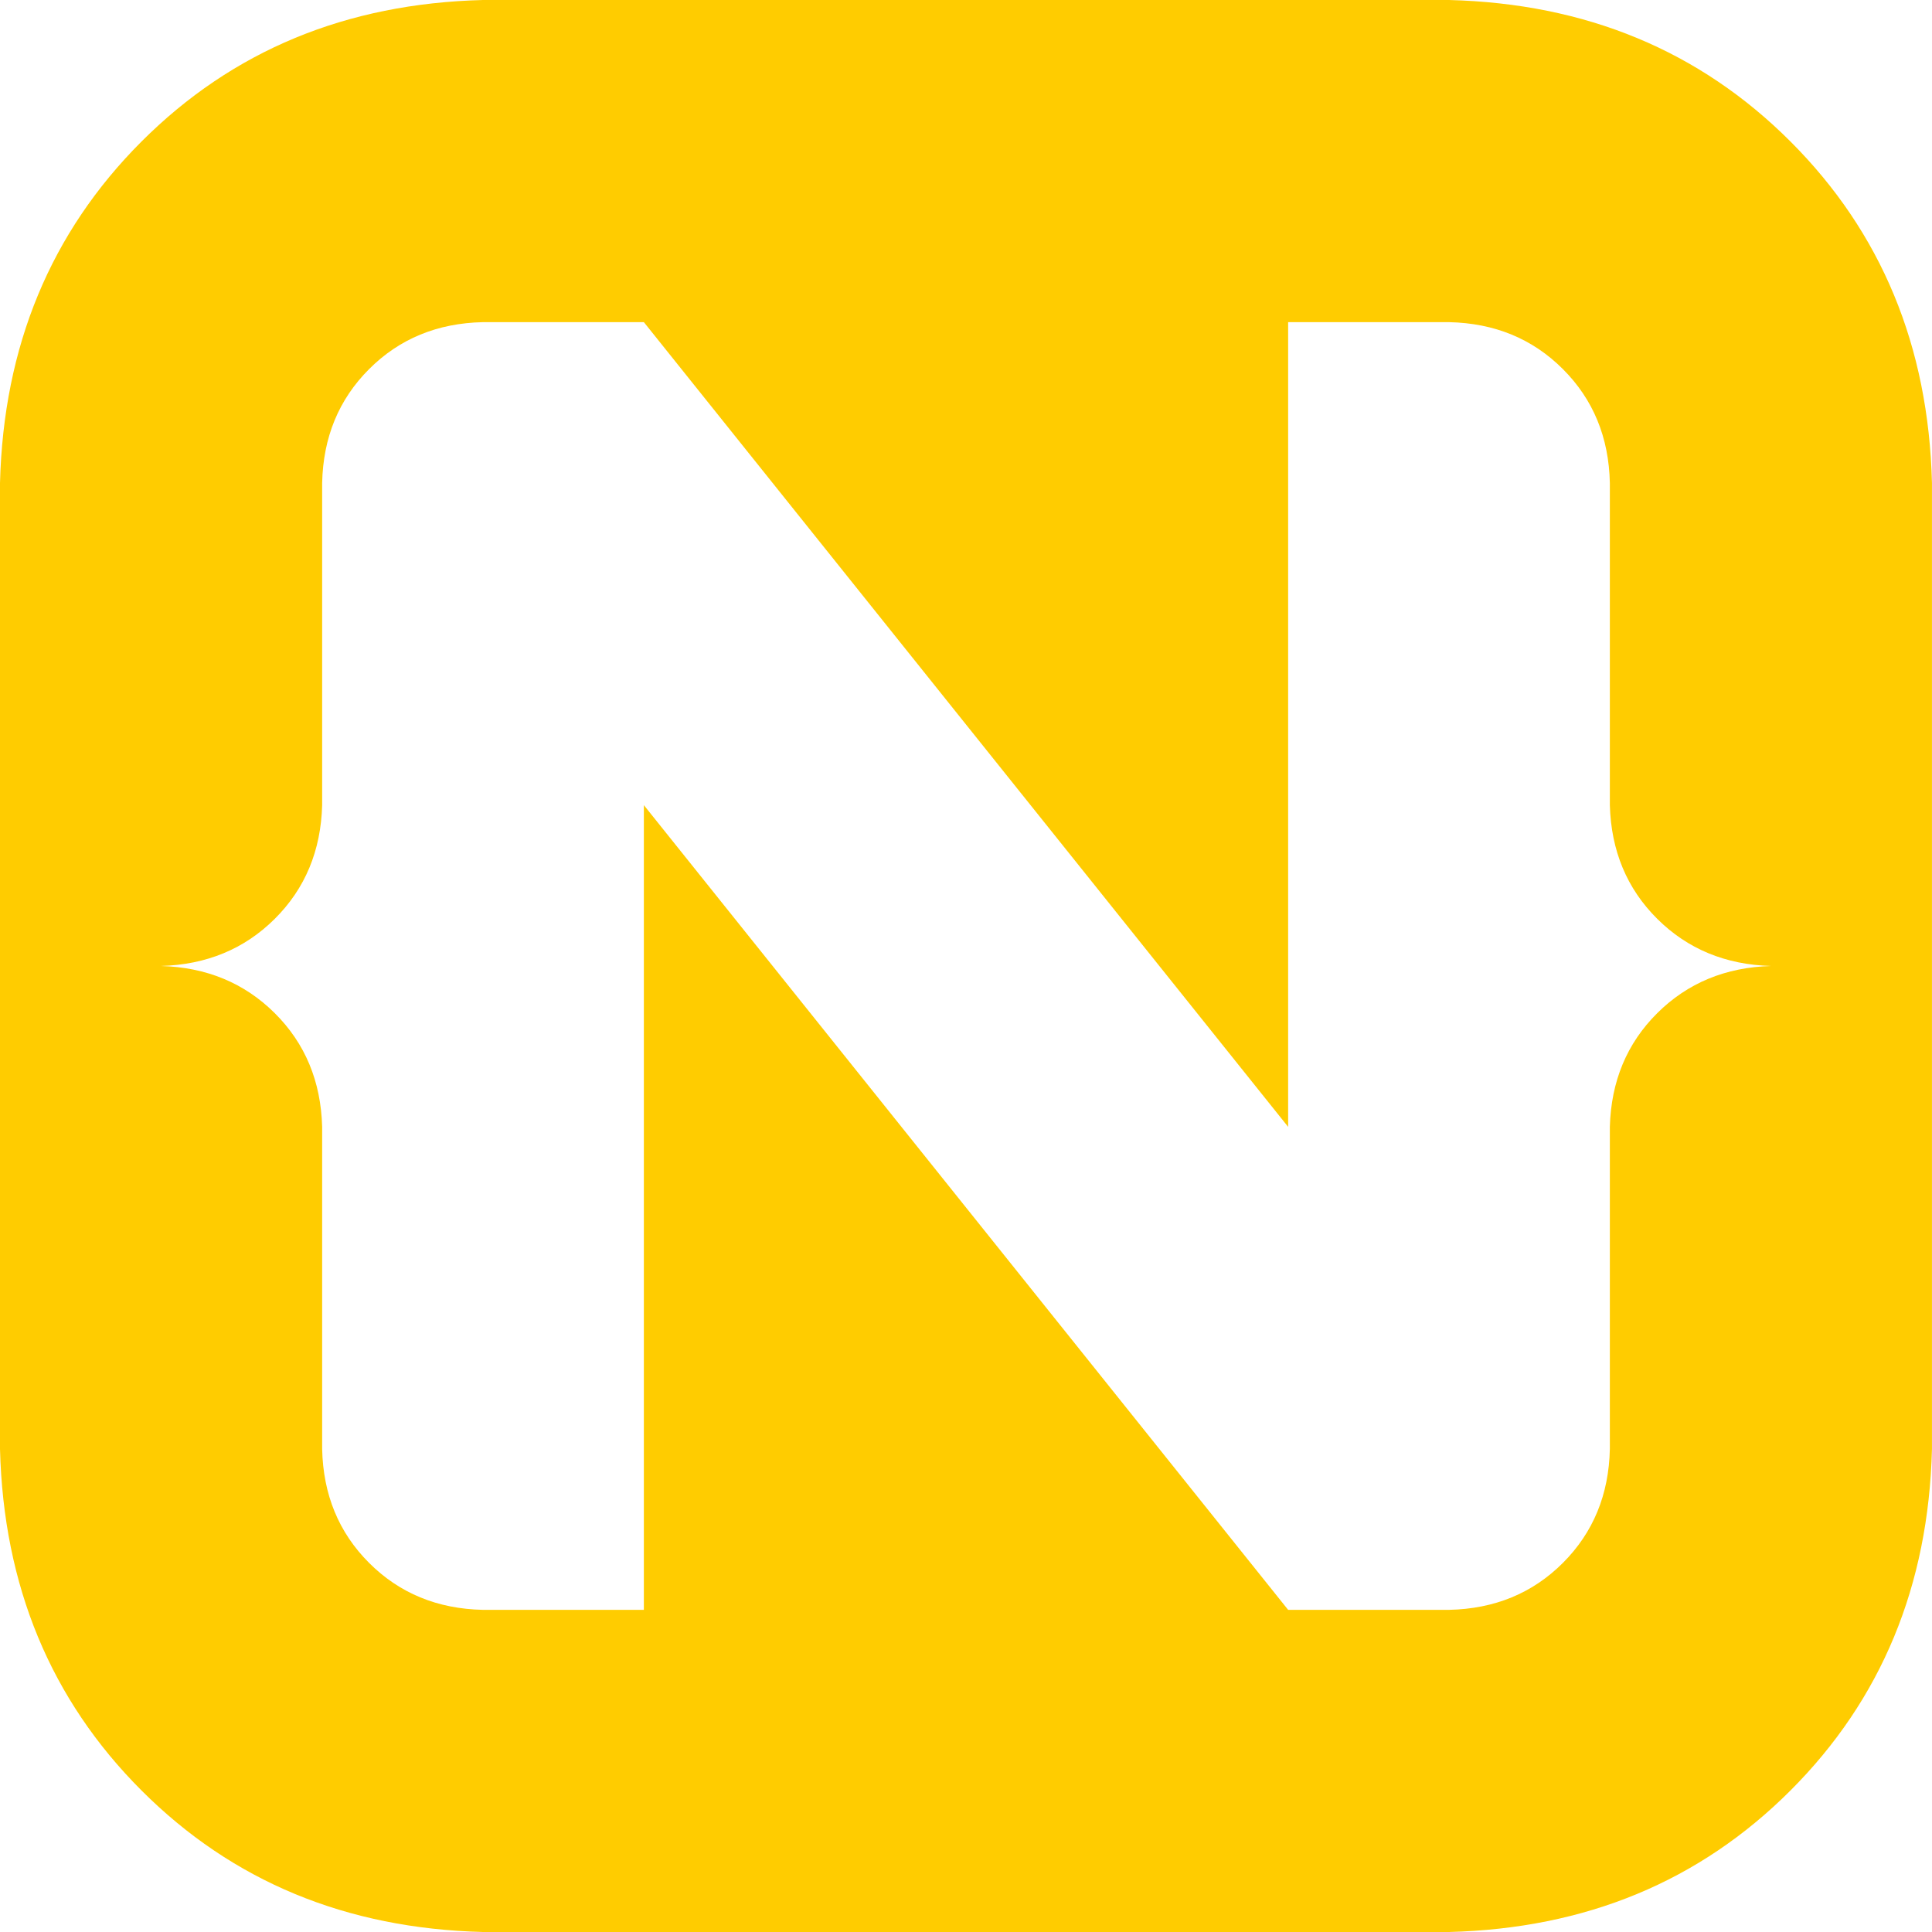
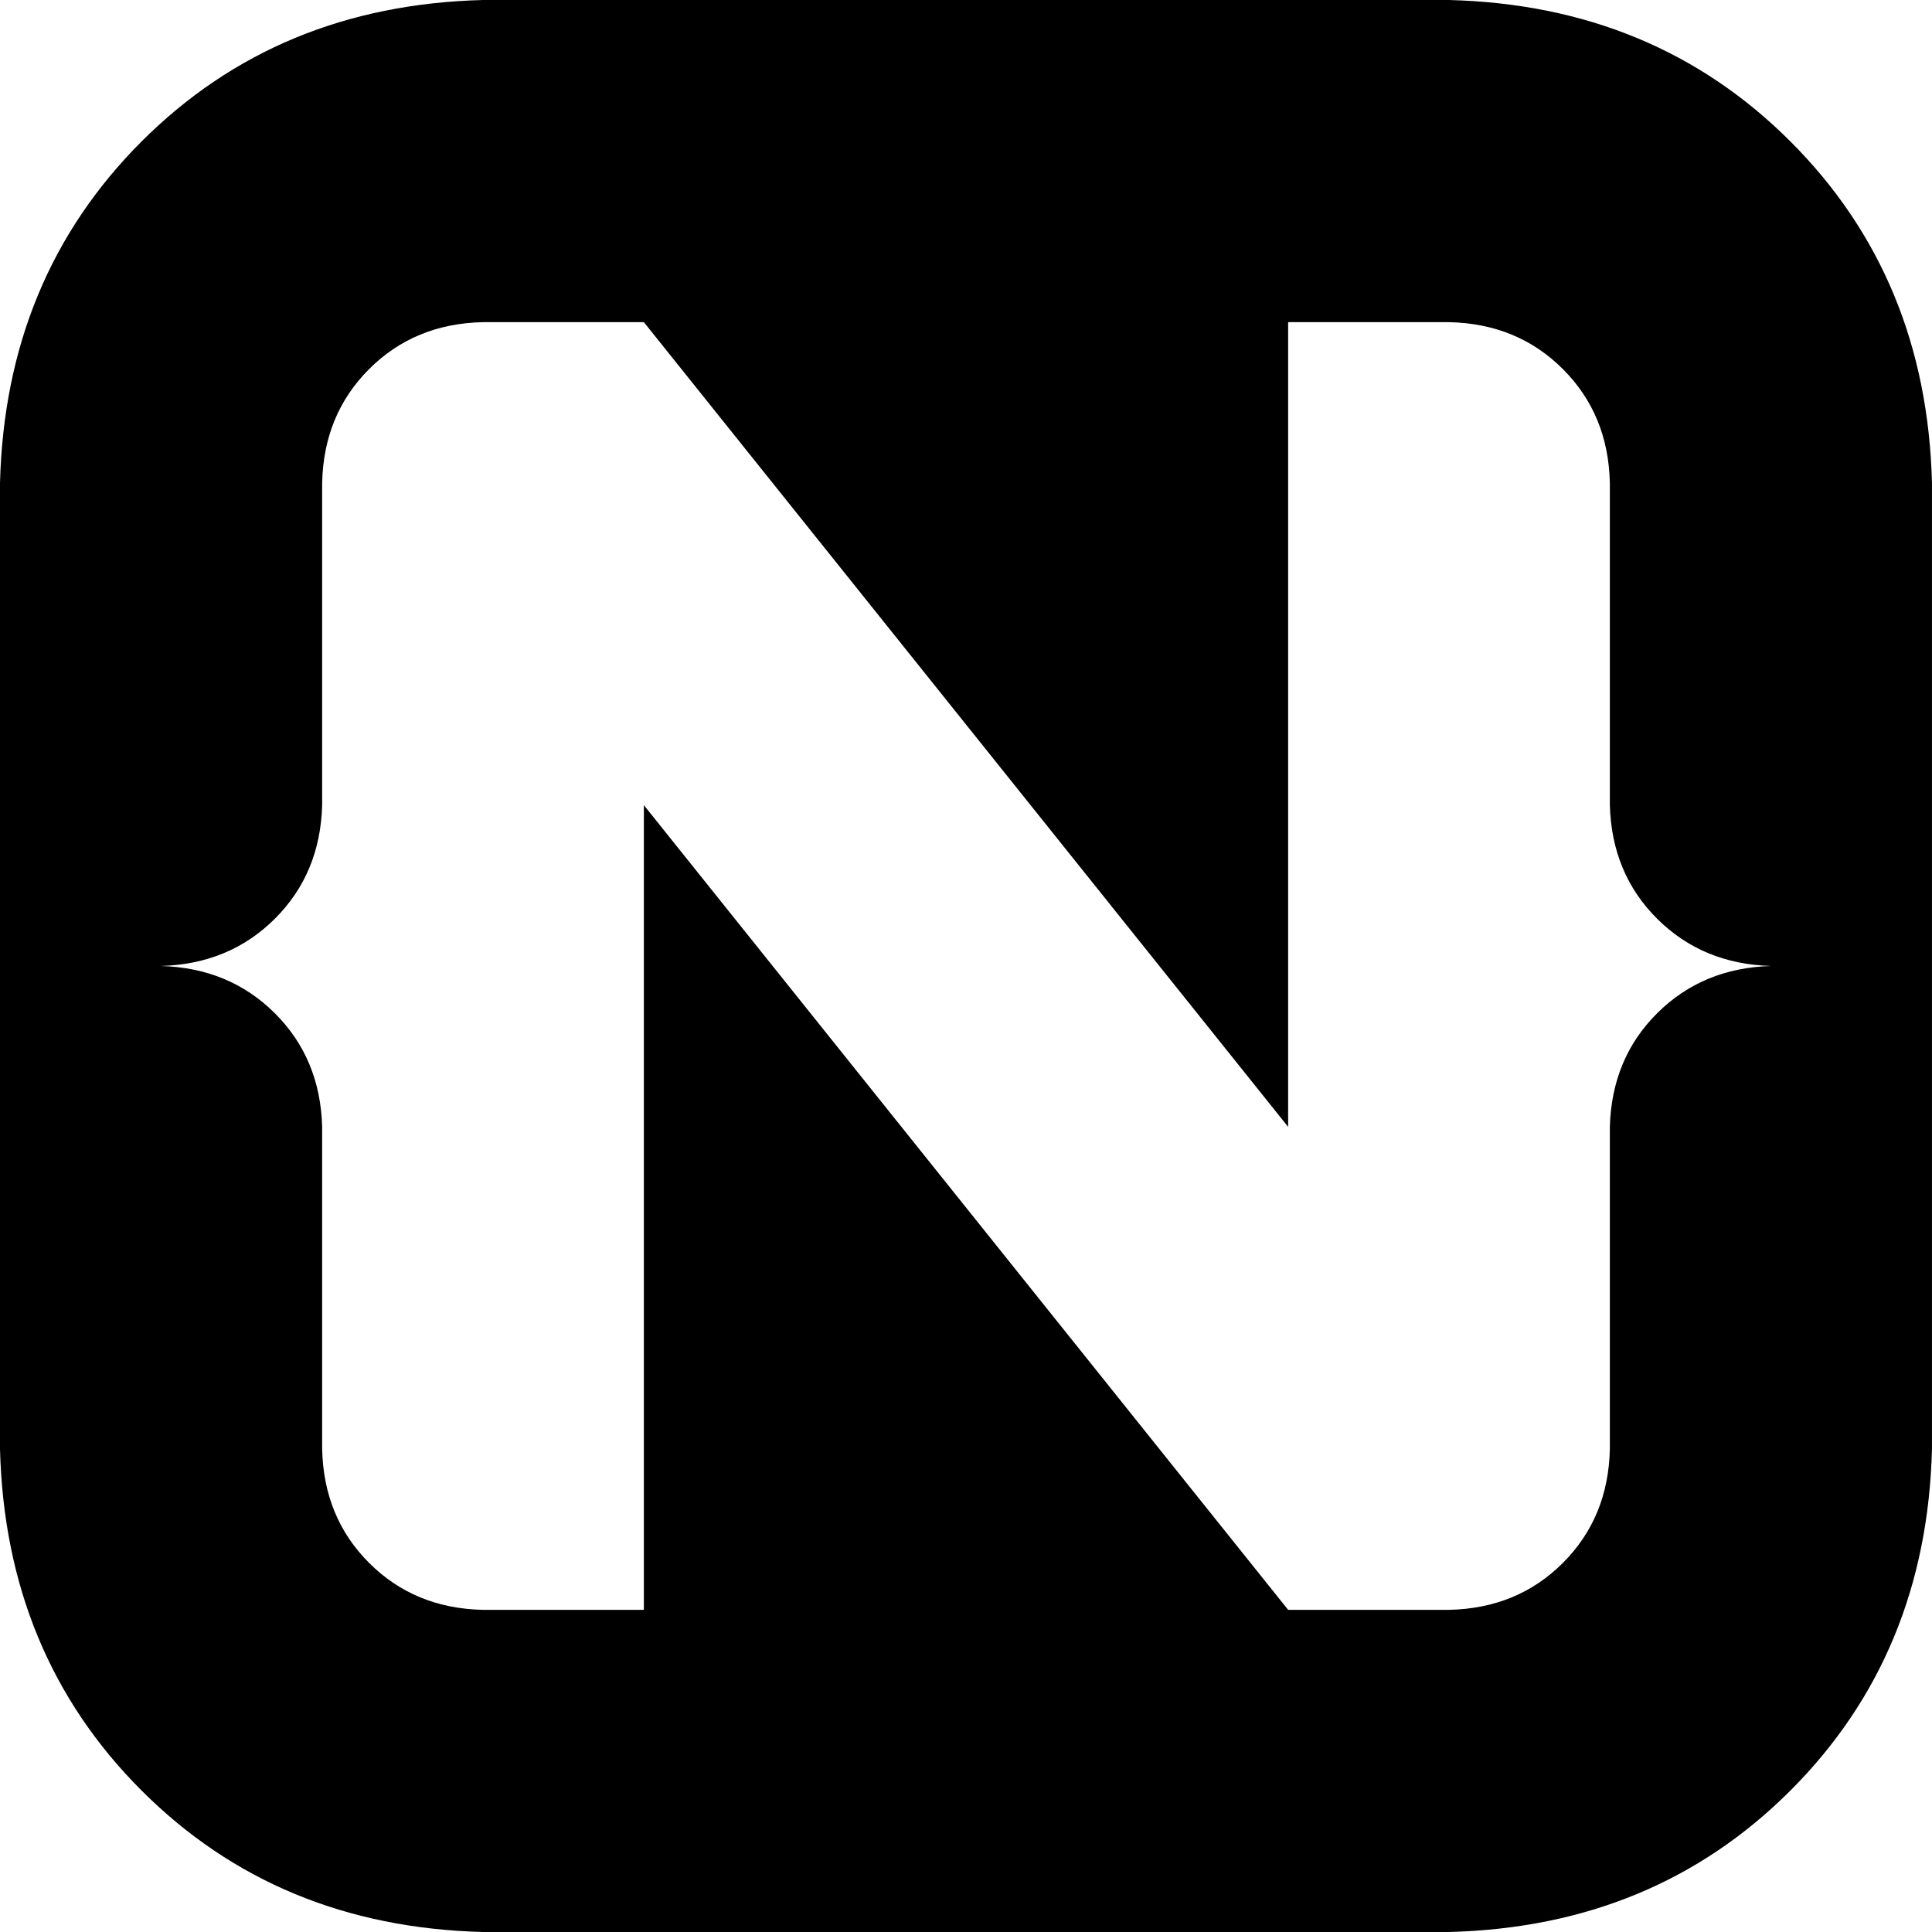
<svg xmlns="http://www.w3.org/2000/svg" width="256px" height="256px" viewBox="0 0 256 256" version="1.1" preserveAspectRatio="xMidYMid">
  <g>
-     <path d="M237.248,18.752 C249.289,30.792 255.539,45.874 255.996,63.999 L255.996,192.001 C255.539,210.121 249.289,225.208 237.248,237.248 C225.208,249.289 210.121,255.539 191.997,256 L63.999,256 C45.874,255.539 30.792,249.289 18.752,237.248 C6.711,225.208 0.461,210.121 0,192.001 L0,63.999 C0.461,45.874 6.711,30.792 18.752,18.752 C30.792,6.711 45.874,0.461 63.999,0 L191.997,0 C210.121,0.461 225.208,6.711 237.248,18.752 L237.248,18.752 L237.248,18.752 Z M219.593,121.752 C215.57,117.75 213.479,112.728 213.313,106.686 L213.313,63.999 C213.185,57.957 211.111,52.927 207.092,48.908 C203.073,44.885 198.038,42.815 191.997,42.687 L170.685,42.687 L170.685,149.314 L85.315,42.687 L63.999,42.687 C57.957,42.815 52.927,44.885 48.908,48.908 C44.885,52.927 42.815,57.957 42.687,63.999 L42.687,106.686 C42.521,112.728 40.43,117.75 36.407,121.752 C32.388,125.749 27.357,127.831 21.316,127.998 C27.357,128.169 32.388,130.251 36.407,134.248 C40.43,138.25 42.521,143.272 42.687,149.314 L42.687,192.001 C42.815,198.038 44.885,203.073 48.908,207.092 C52.927,211.111 57.957,213.185 63.999,213.313 L85.315,213.313 L85.315,106.686 L170.685,213.313 L191.997,213.313 C198.038,213.185 203.073,211.111 207.092,207.092 C211.111,203.073 213.185,198.038 213.313,192.001 L213.313,149.314 C213.479,143.272 215.57,138.25 219.593,134.248 C223.612,130.251 228.643,128.169 234.684,127.998 C228.643,127.831 223.612,125.749 219.593,121.752 L219.593,121.752 L219.593,121.752 Z" fill="#FFCC00" />
+     <path d="M237.248,18.752 C249.289,30.792 255.539,45.874 255.996,63.999 L255.996,192.001 C255.539,210.121 249.289,225.208 237.248,237.248 C225.208,249.289 210.121,255.539 191.997,256 L63.999,256 C45.874,255.539 30.792,249.289 18.752,237.248 C6.711,225.208 0.461,210.121 0,192.001 L0,63.999 C0.461,45.874 6.711,30.792 18.752,18.752 C30.792,6.711 45.874,0.461 63.999,0 L191.997,0 C210.121,0.461 225.208,6.711 237.248,18.752 L237.248,18.752 L237.248,18.752 Z M219.593,121.752 C215.57,117.75 213.479,112.728 213.313,106.686 L213.313,63.999 C213.185,57.957 211.111,52.927 207.092,48.908 C203.073,44.885 198.038,42.815 191.997,42.687 L170.685,42.687 L170.685,149.314 L85.315,42.687 L63.999,42.687 C57.957,42.815 52.927,44.885 48.908,48.908 C44.885,52.927 42.815,57.957 42.687,63.999 L42.687,106.686 C42.521,112.728 40.43,117.75 36.407,121.752 C32.388,125.749 27.357,127.831 21.316,127.998 C27.357,128.169 32.388,130.251 36.407,134.248 C40.43,138.25 42.521,143.272 42.687,149.314 L42.687,192.001 C42.815,198.038 44.885,203.073 48.908,207.092 C52.927,211.111 57.957,213.185 63.999,213.313 L85.315,213.313 L85.315,106.686 L170.685,213.313 L191.997,213.313 C198.038,213.185 203.073,211.111 207.092,207.092 C211.111,203.073 213.185,198.038 213.313,192.001 L213.313,149.314 C213.479,143.272 215.57,138.25 219.593,134.248 C223.612,130.251 228.643,128.169 234.684,127.998 C228.643,127.831 223.612,125.749 219.593,121.752 L219.593,121.752 L219.593,121.752 Z" id="nativescript-icon" />
  </g>
</svg>
